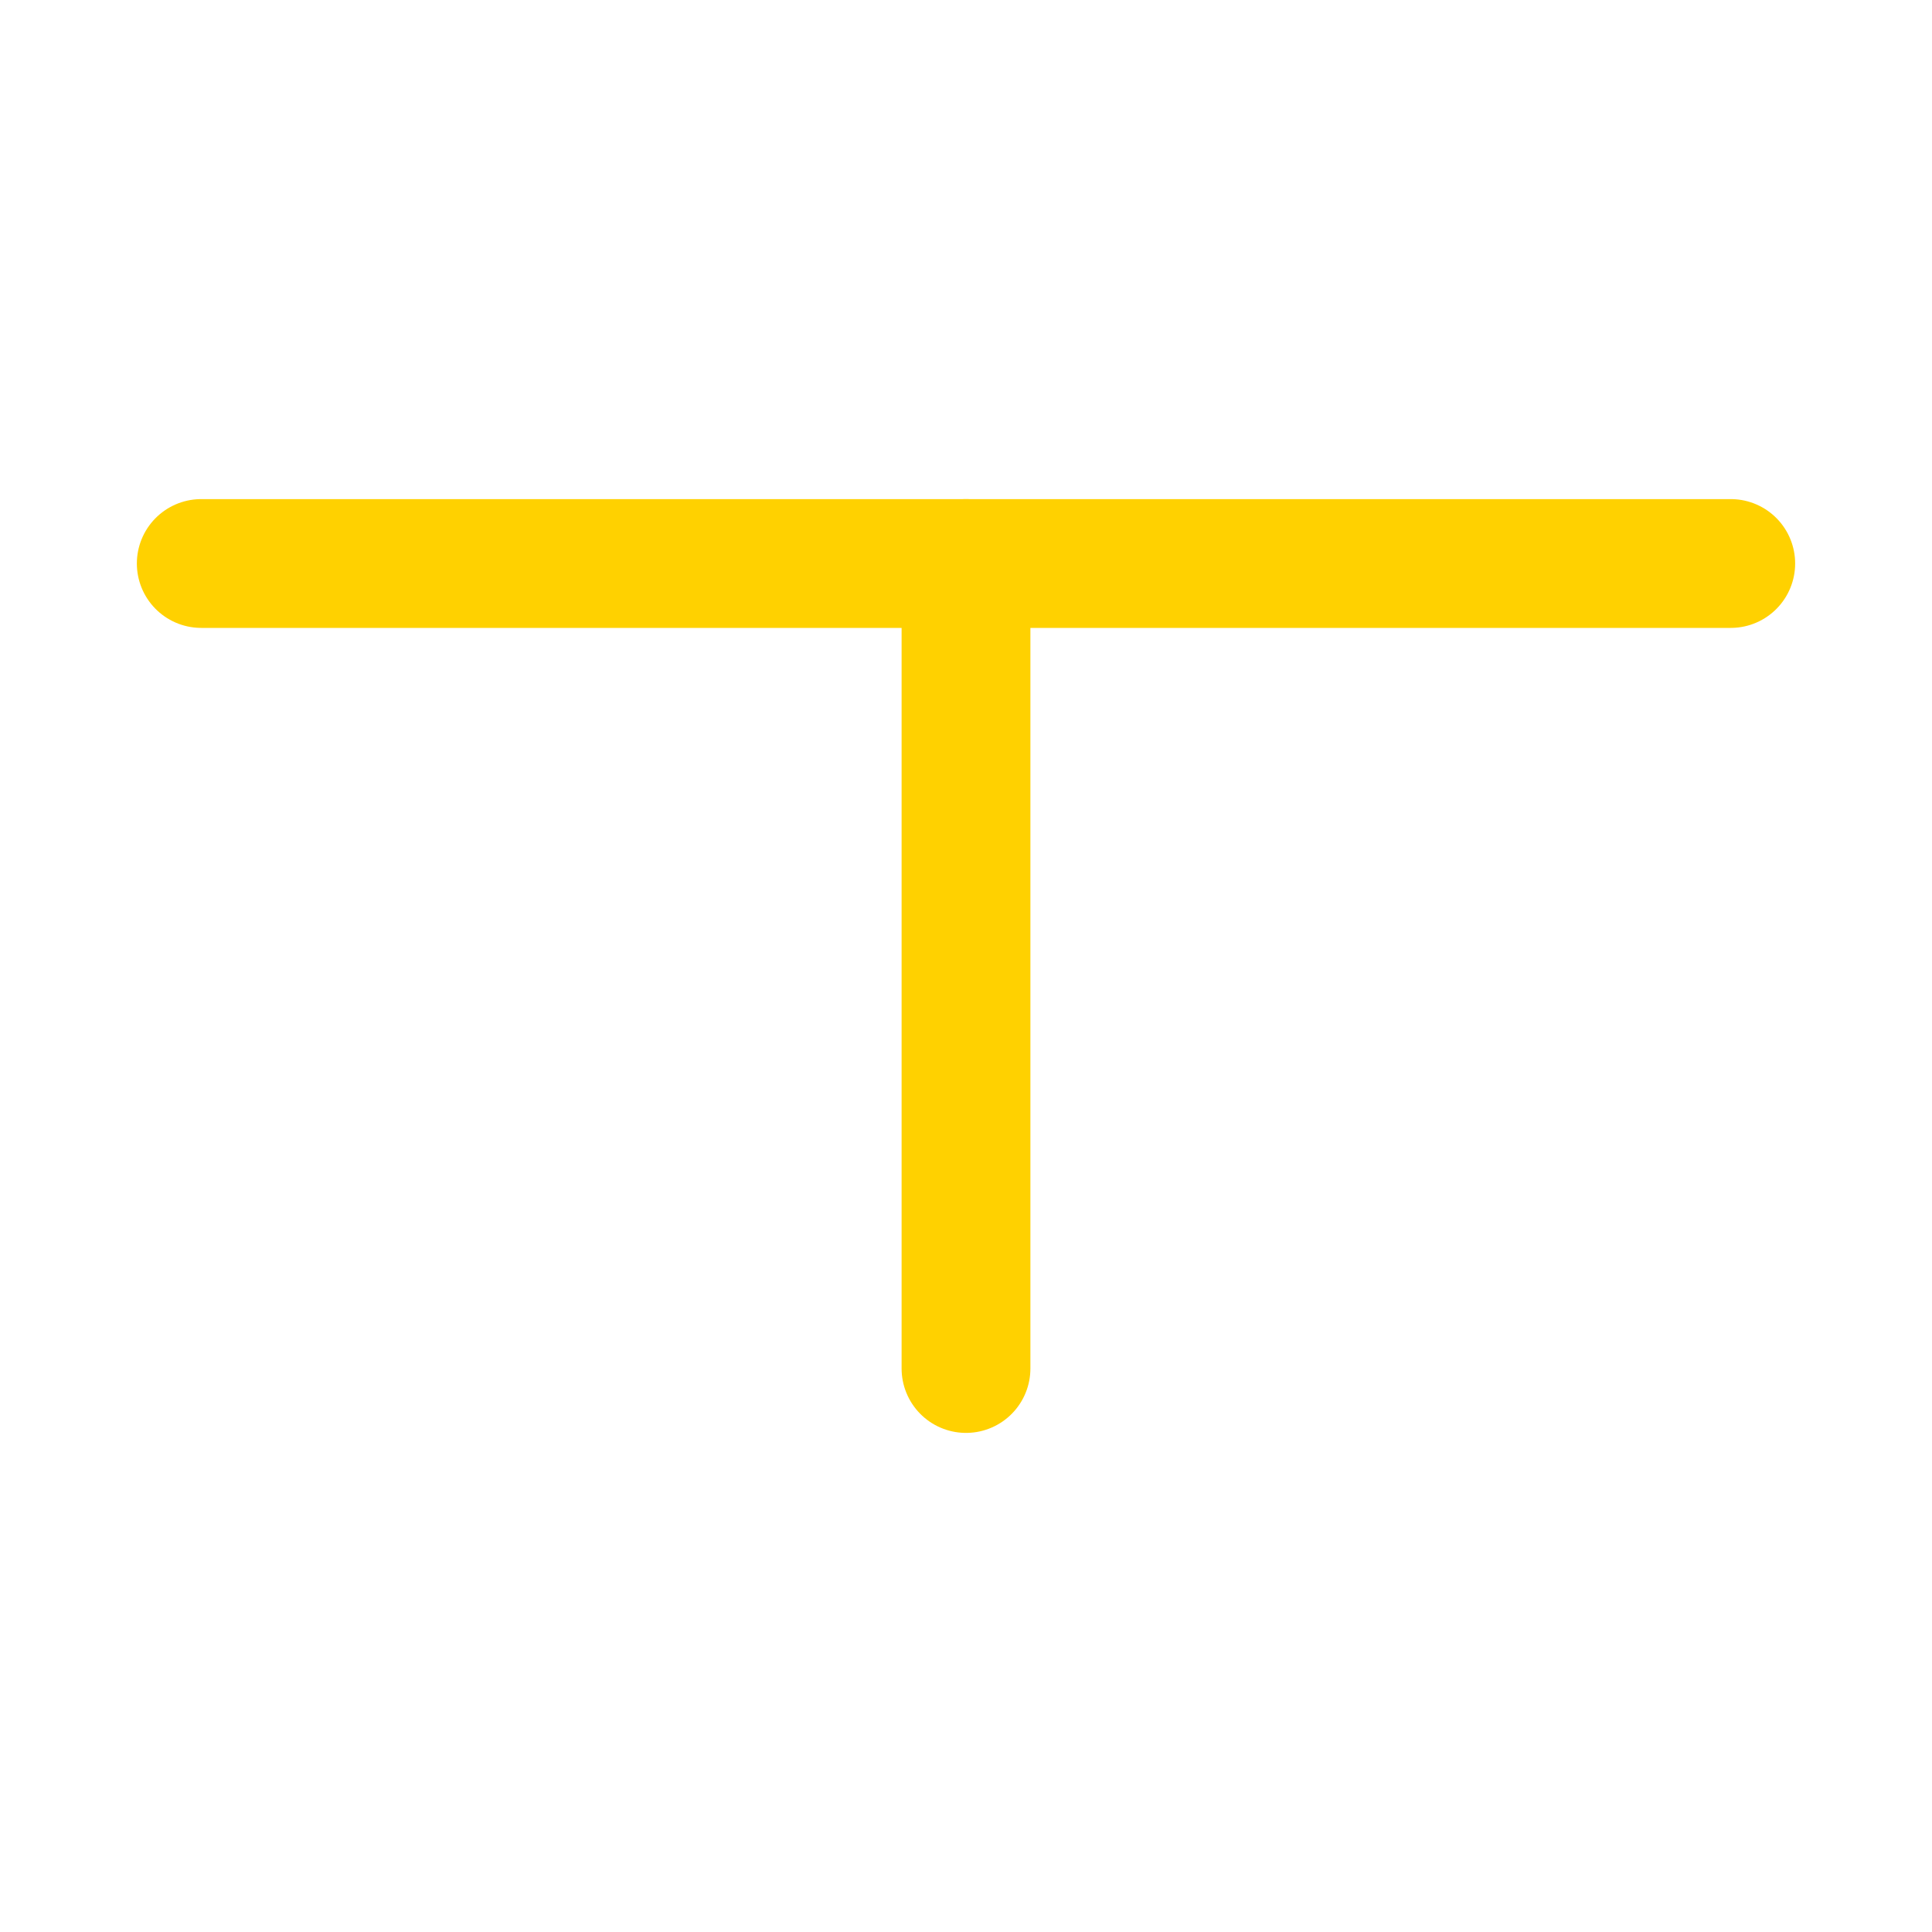
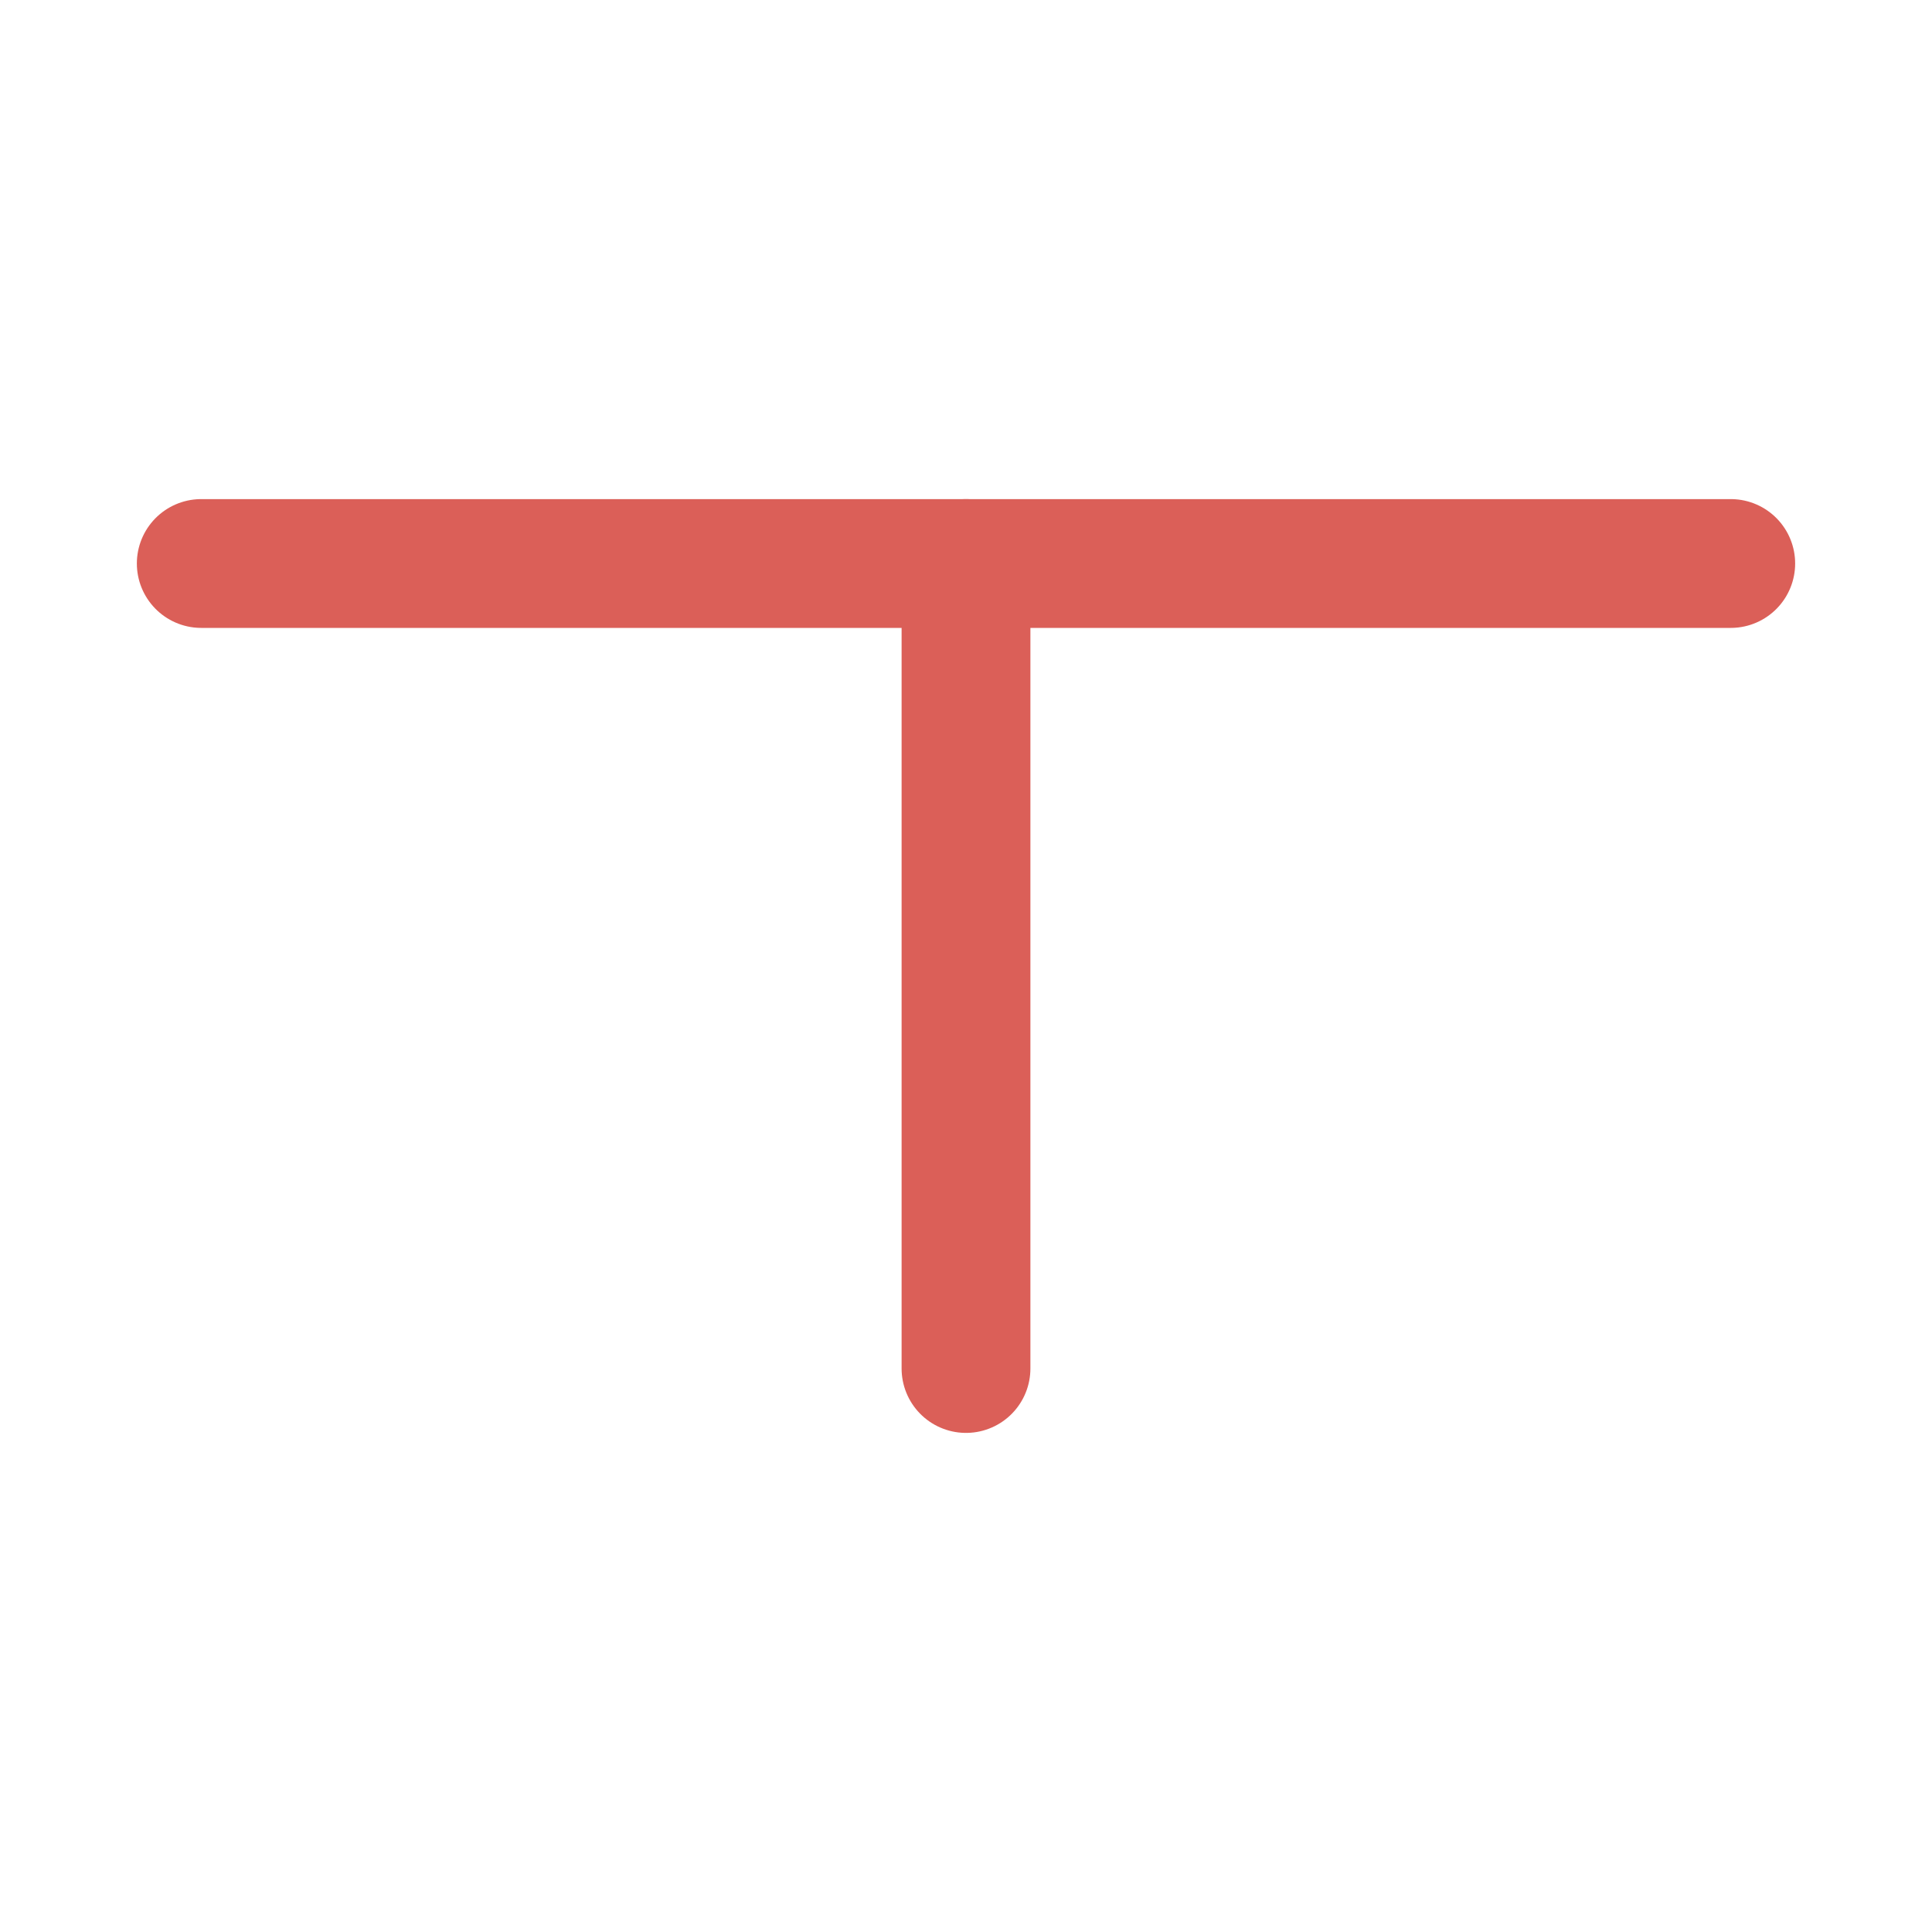
<svg xmlns="http://www.w3.org/2000/svg" width="800px" height="800px" fill="none" version="1.1" viewBox="0 0 24 24">
-   <g stroke-linecap="round" stroke-linejoin="round" stroke-width="1.6" style="fill:none;stroke:#ffd100">
+   <g stroke-linecap="round" stroke-linejoin="round" stroke-width="1.6" style="fill:none;stroke:#db5f58">
    <path d="m2.5 7h19" />
    <path d="m12 7v10" />
  </g>
</svg>
